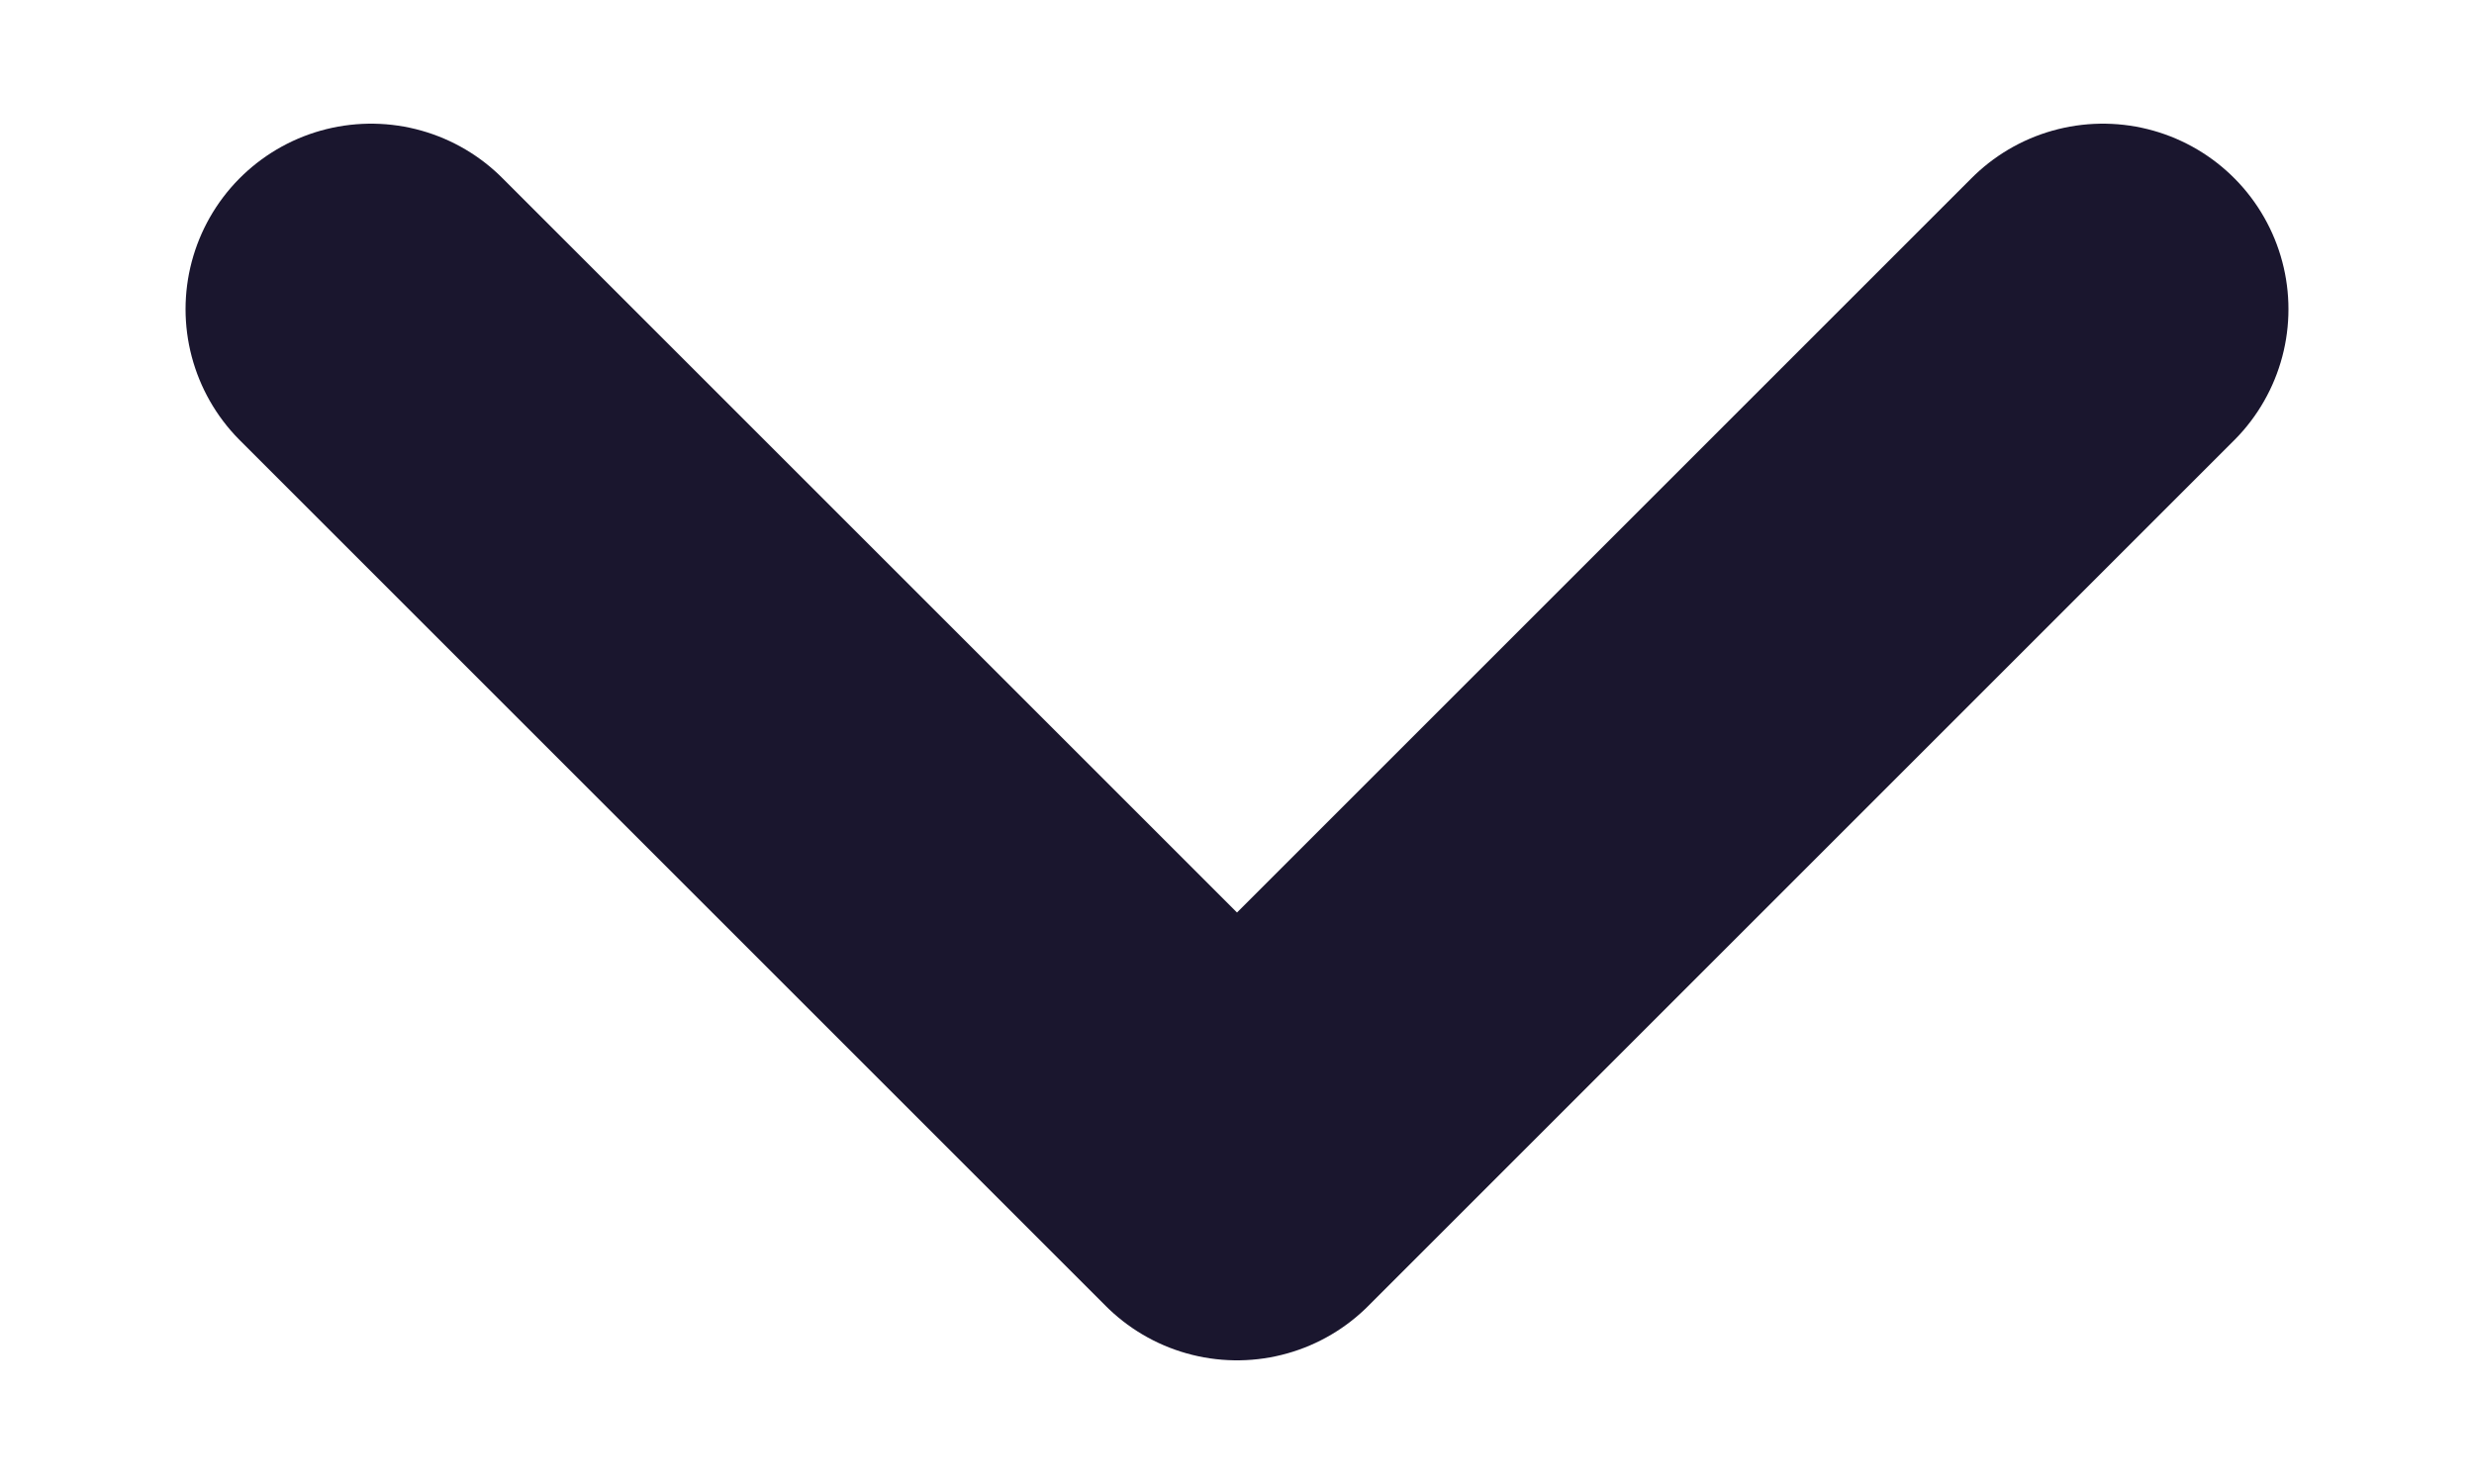
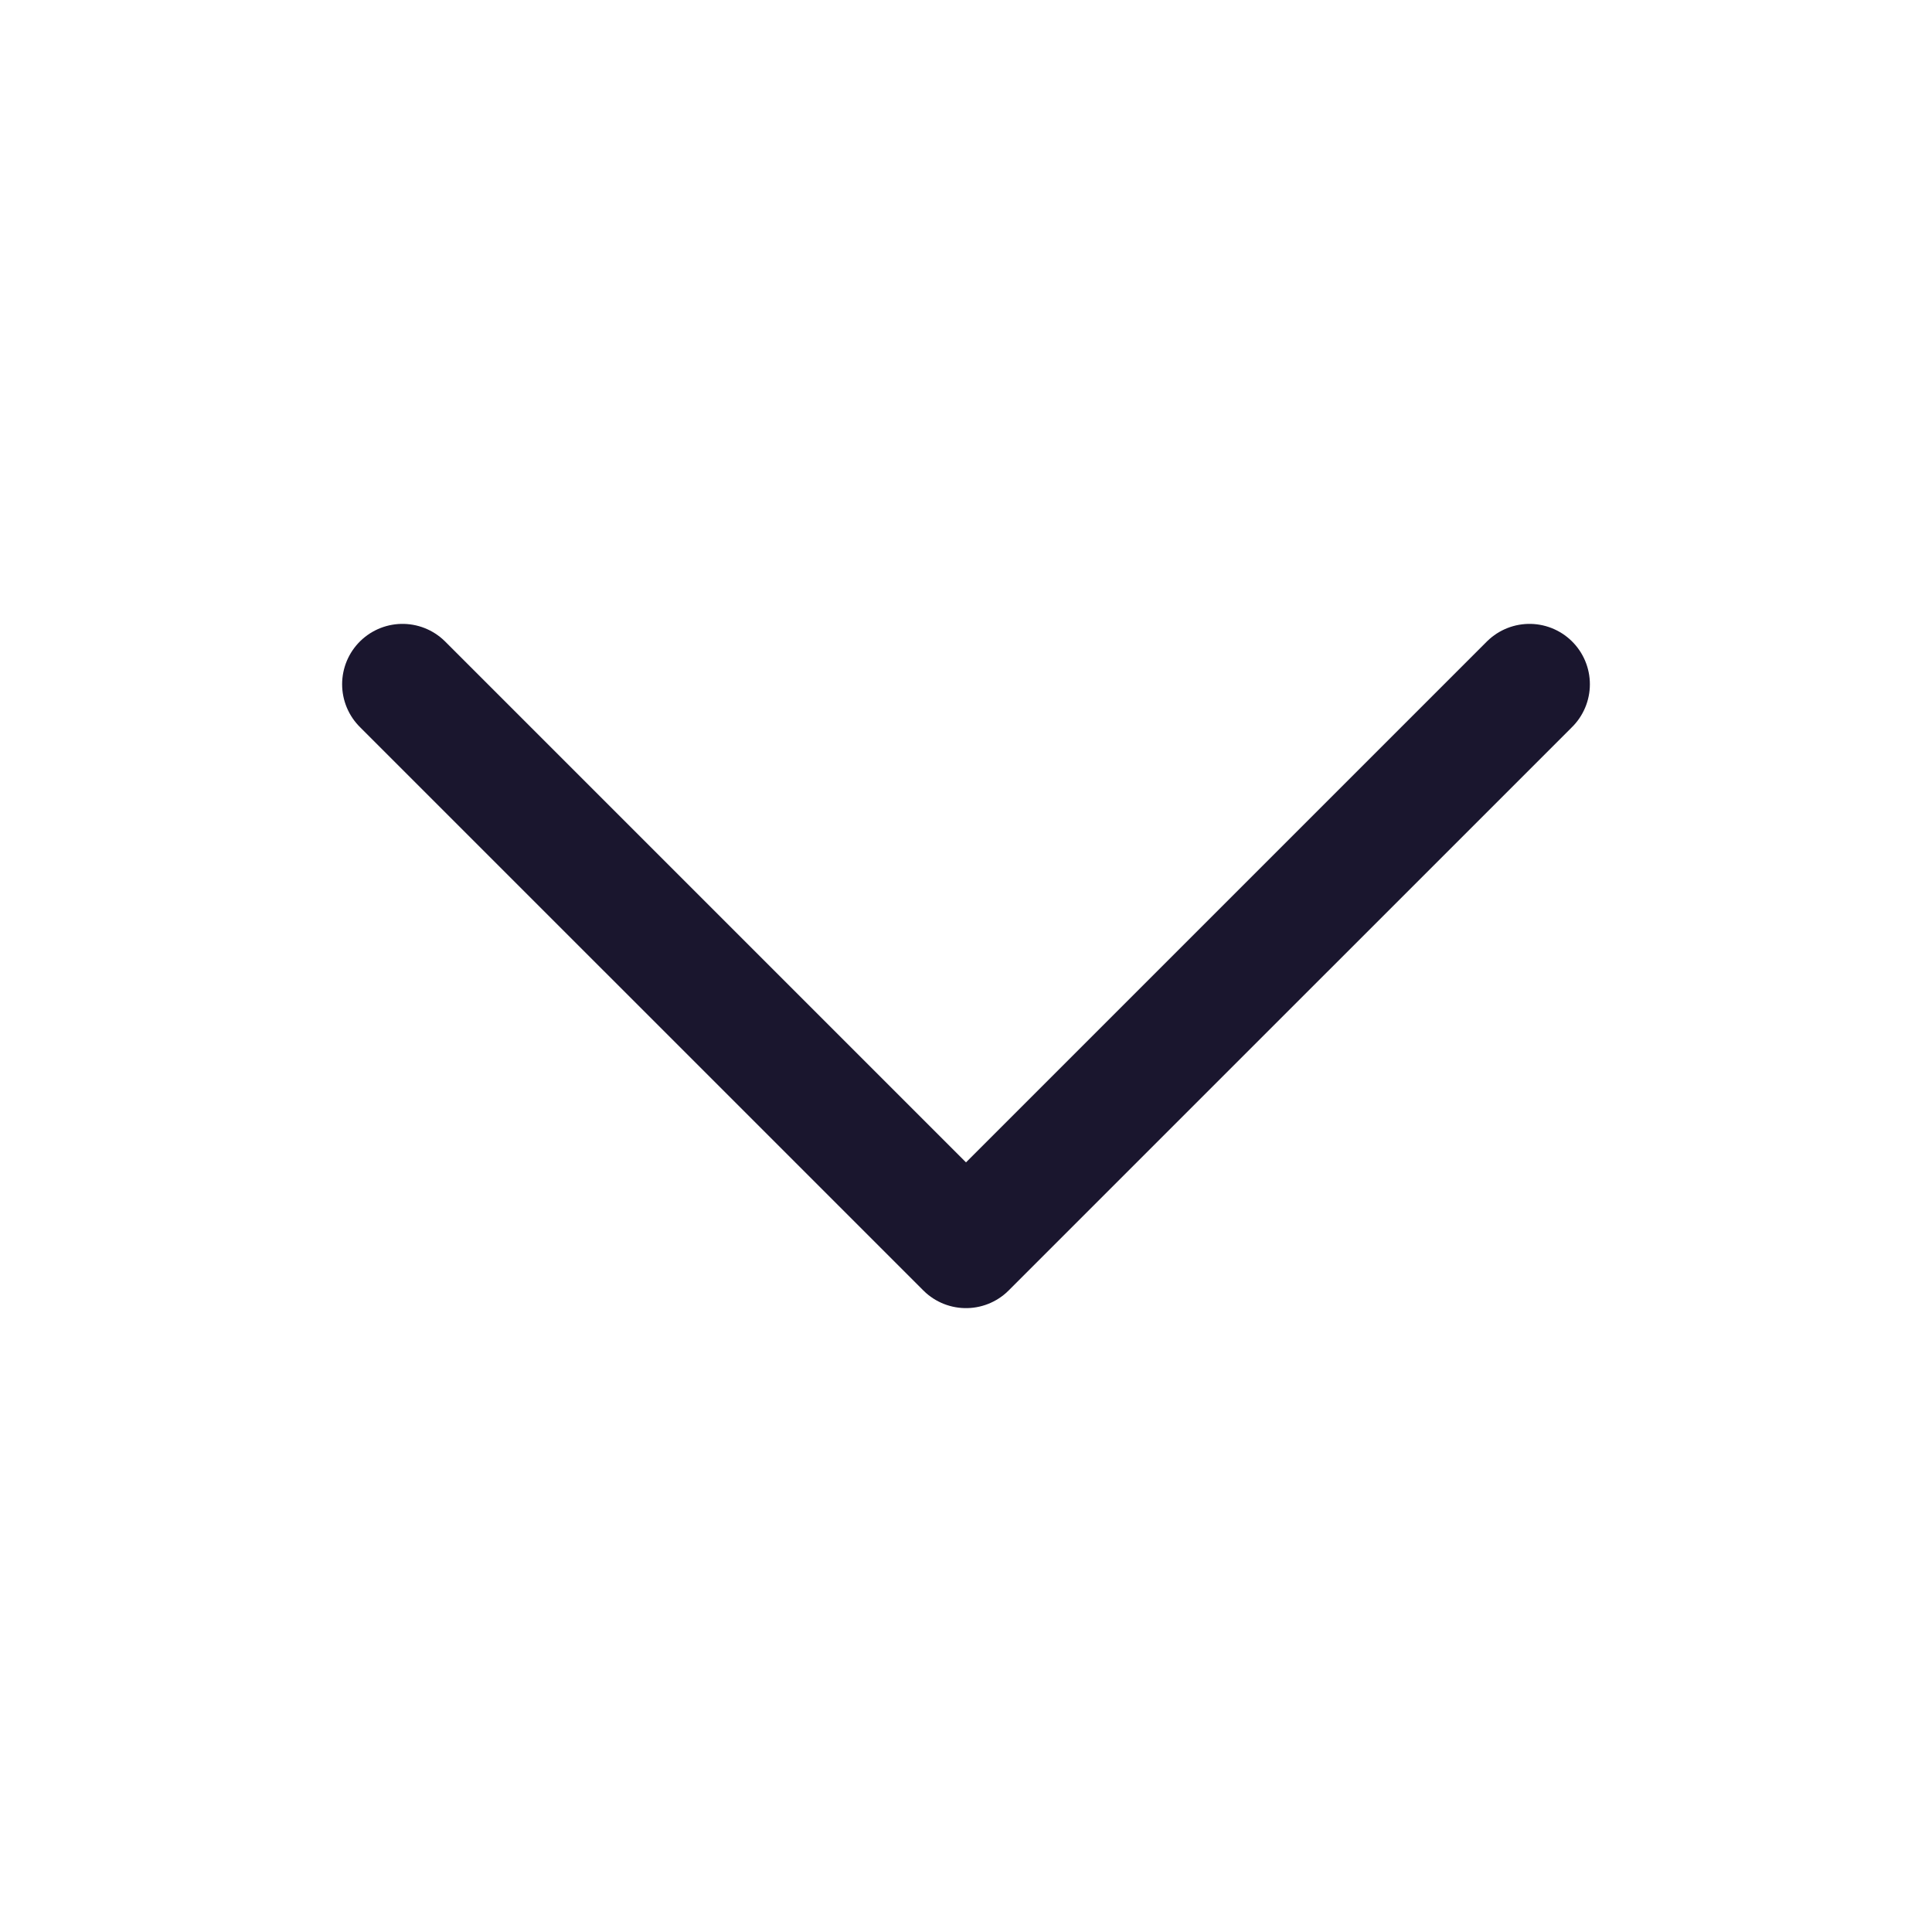
- <svg xmlns="http://www.w3.org/2000/svg" width="10" height="6" viewBox="0 0 10 6" fill="none">
-   <path d="M8.5 1.25L5 4.75L1.5 1.25" stroke="#1A162E" stroke-width="1.5" stroke-linecap="round" stroke-linejoin="round" />
+ <svg xmlns="http://www.w3.org/2000/svg" width="24" height="24" viewBox="0 0 24 24" fill="none">
+   <path d="M19 8.5L12 15.5L5 8.5" stroke="#1A162E" stroke-width="1.5" stroke-linecap="round" stroke-linejoin="round" />
</svg>
